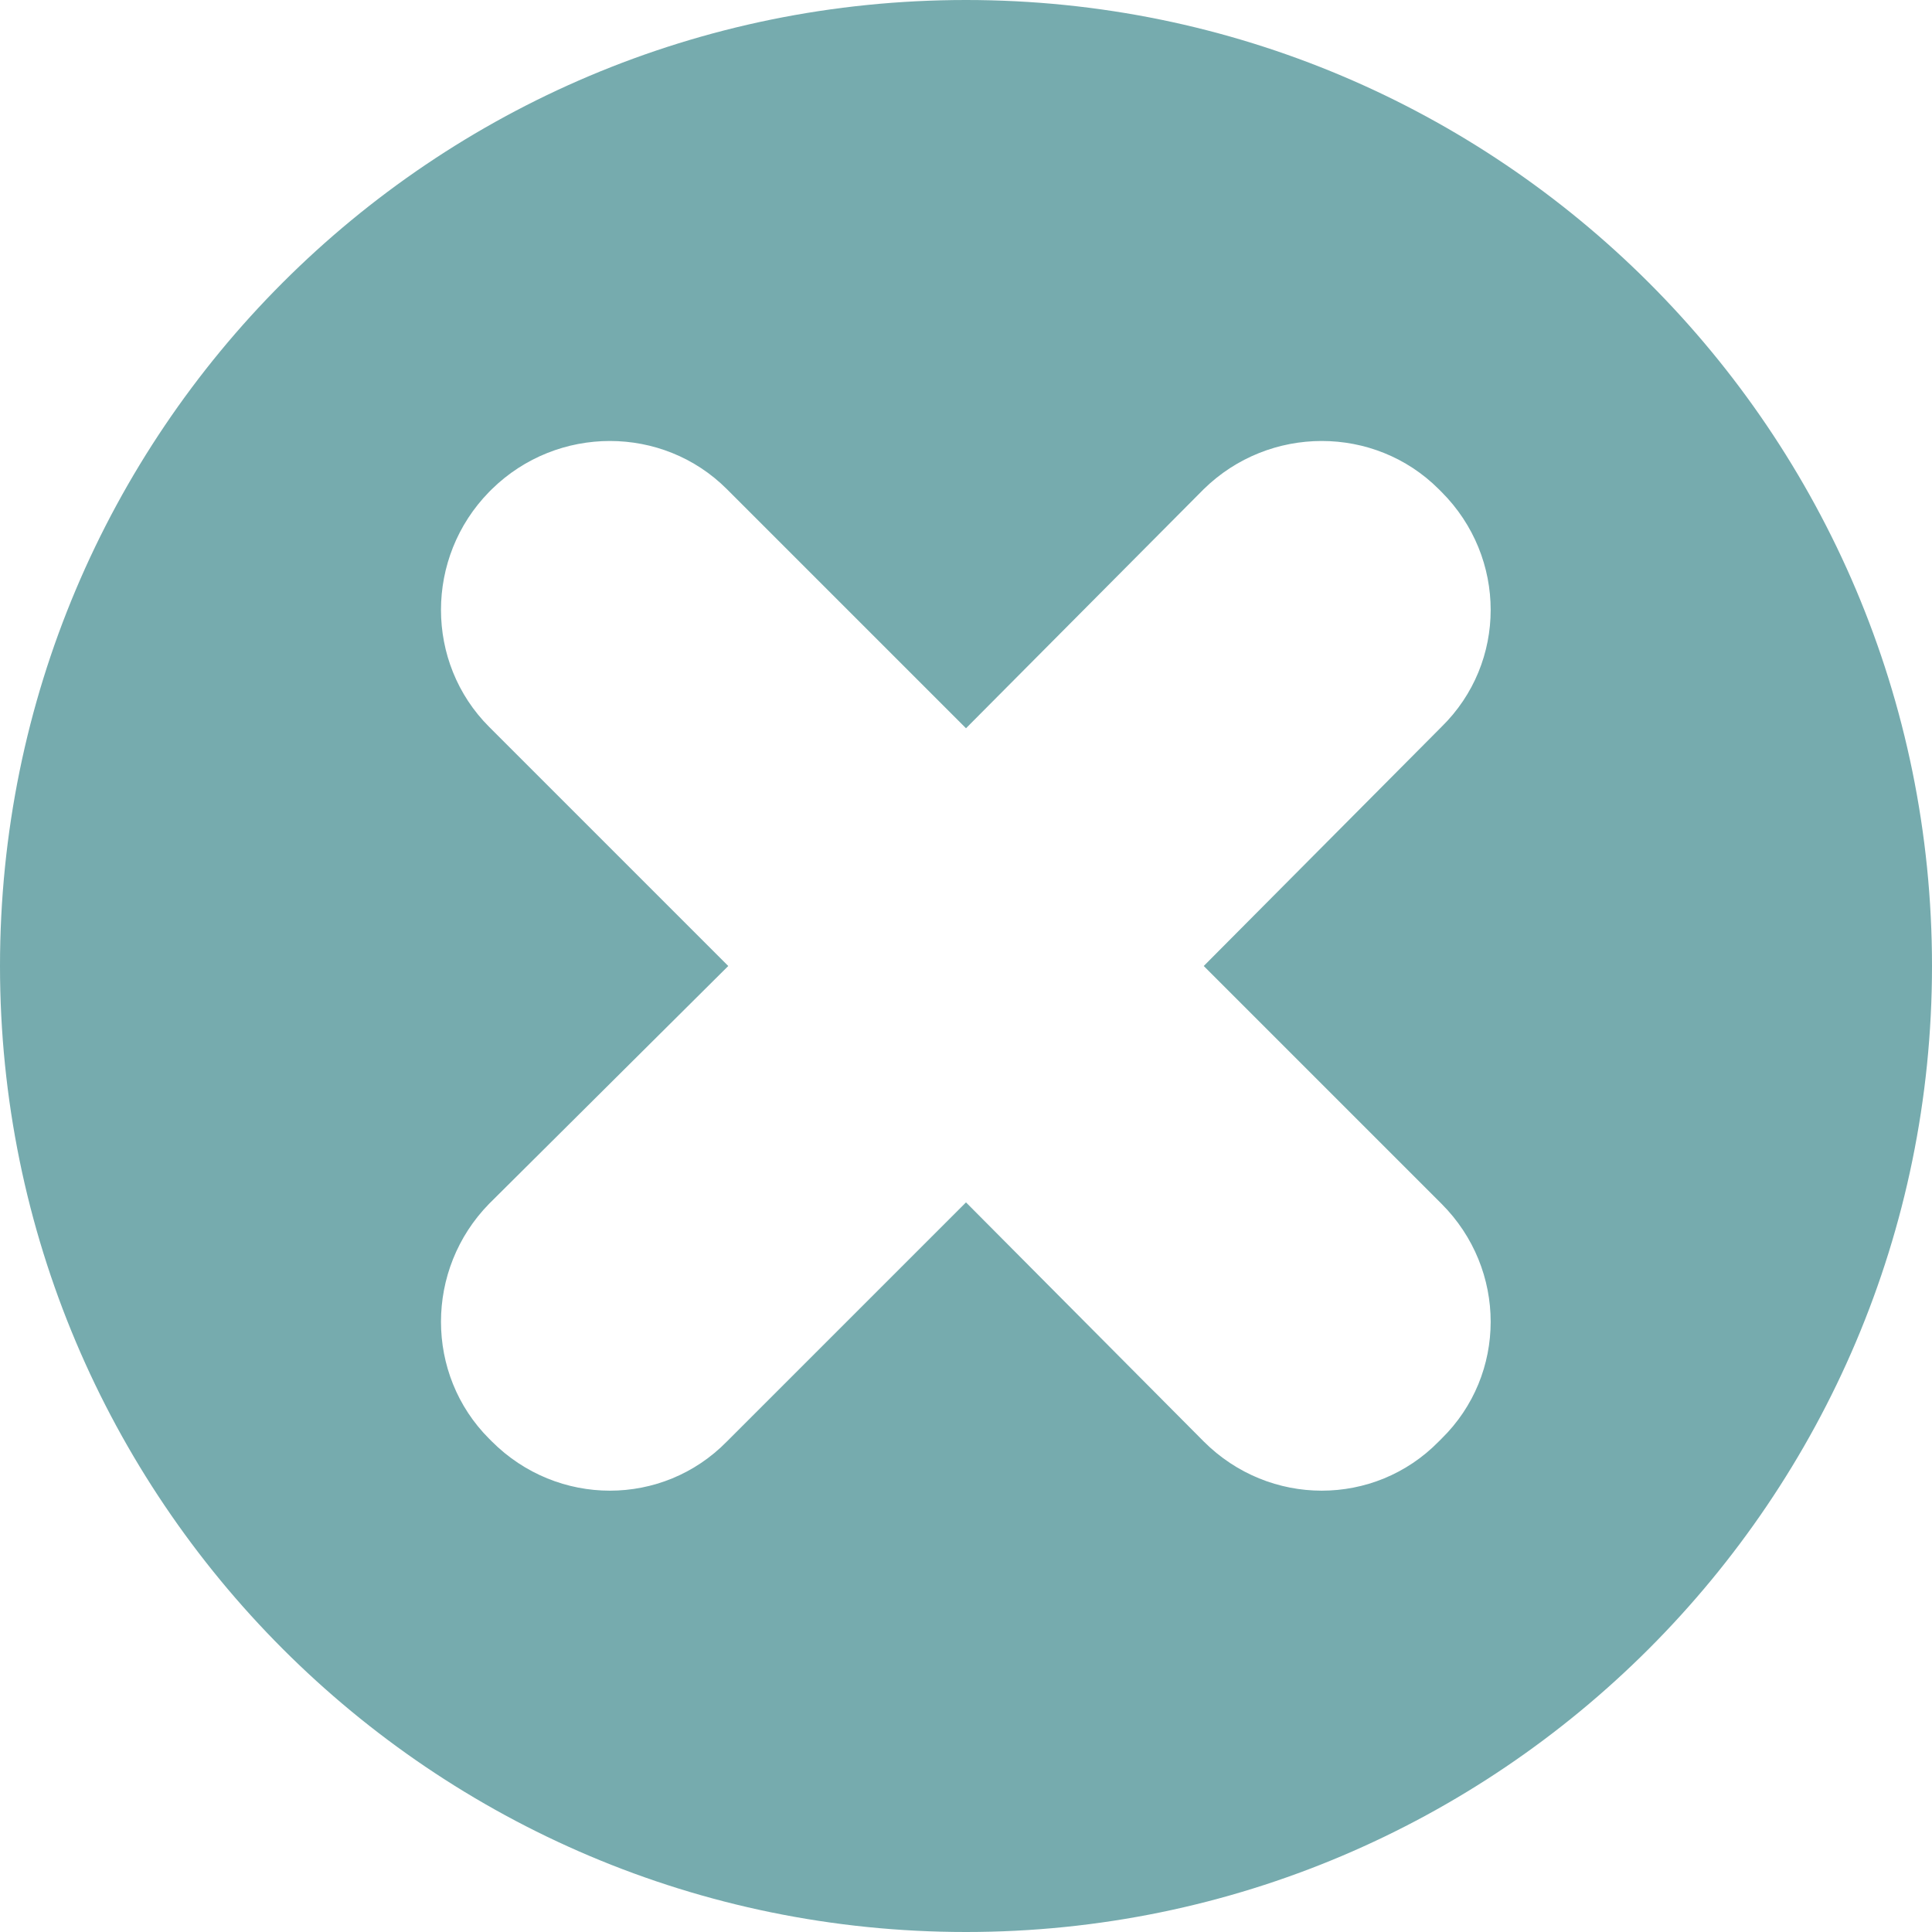
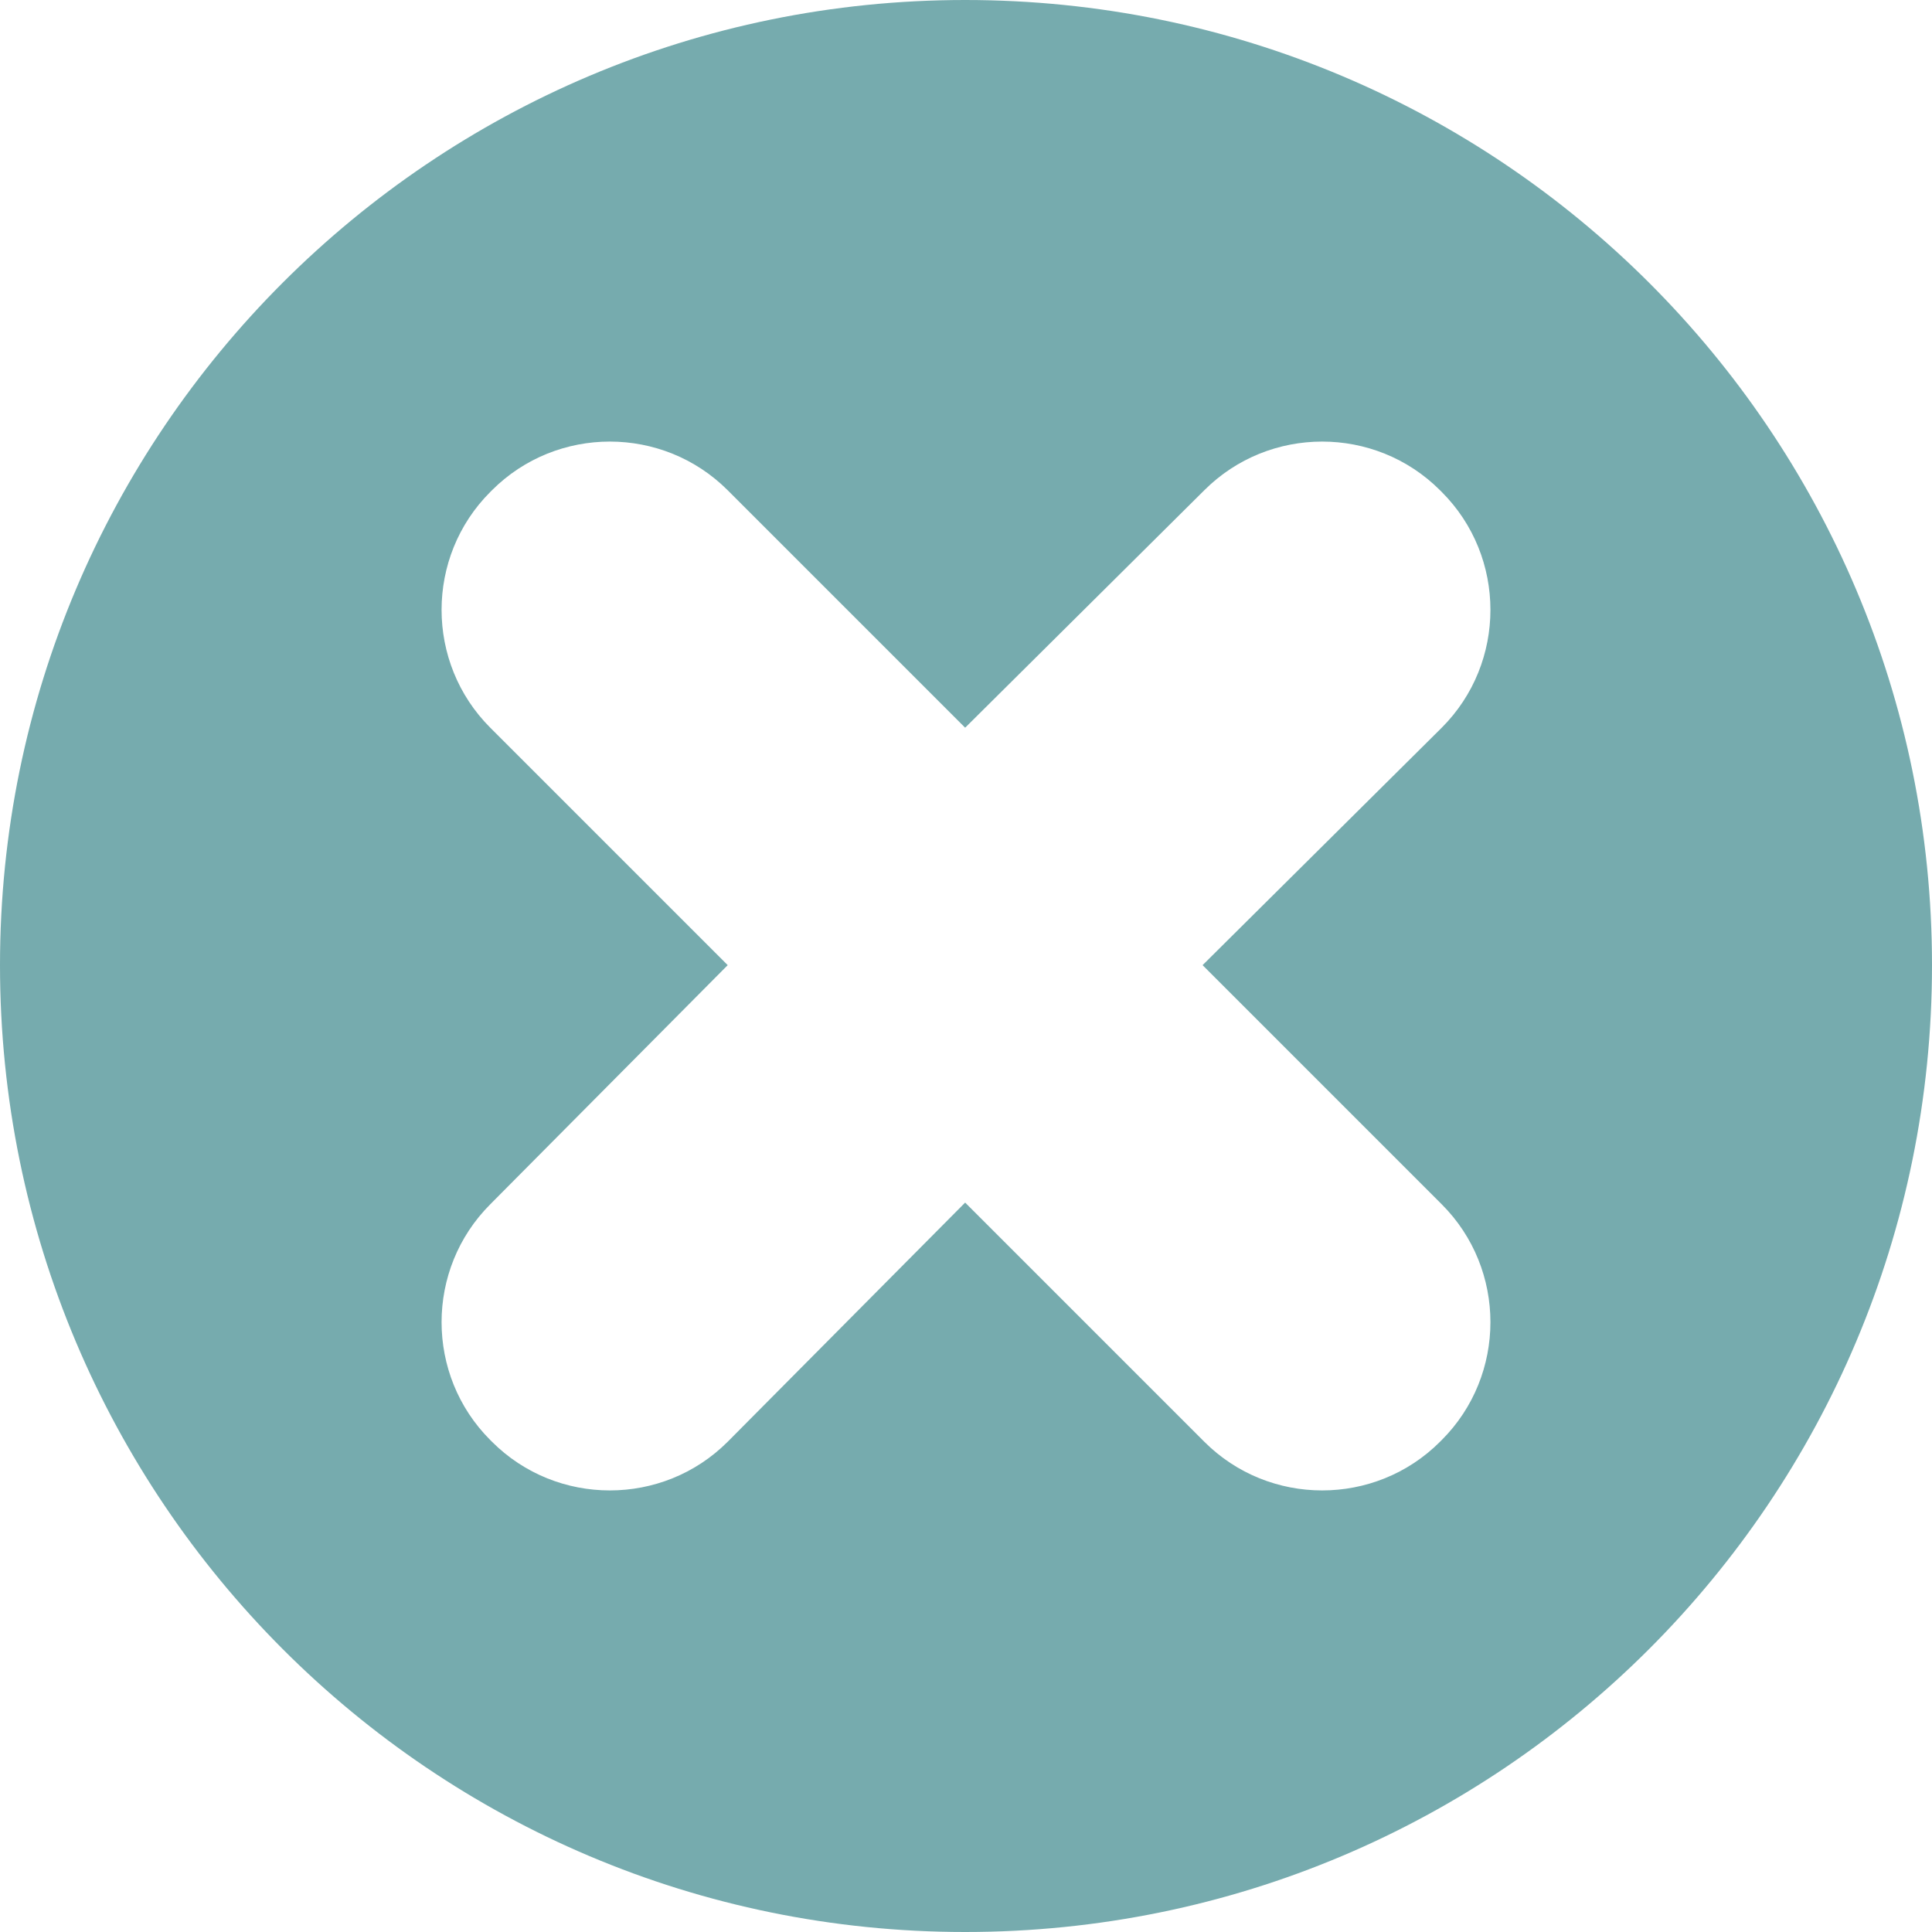
- <svg xmlns="http://www.w3.org/2000/svg" xml:space="preserve" width="50px" height="50px" version="1.1" style="shape-rendering:geometricPrecision; text-rendering:geometricPrecision; image-rendering:optimizeQuality; fill-rule:evenodd; clip-rule:evenodd" viewBox="0 0 14.14 14.14">
+ <svg xmlns="http://www.w3.org/2000/svg" xml:space="preserve" width="40px" height="40px" version="1.1" style="shape-rendering:geometricPrecision; text-rendering:geometricPrecision; image-rendering:optimizeQuality; fill-rule:evenodd; clip-rule:evenodd" viewBox="0 0 11.31 11.31">
  <defs>
    <style type="text/css">
   
    .fil0 {fill:#76ABAE}
   
  </style>
  </defs>
  <g id="Capa_x0020_1">
-     <path class="fil0" d="M7.07 0c-3.91,0 -7.07,3.16 -7.07,7.07 0,3.9 3.16,7.07 7.07,7.07 3.9,0 7.07,-3.17 7.07,-7.07 0,-3.91 -3.17,-7.07 -7.07,-7.07zm3.48 3.6l-0.02 -0.02c-0.47,-0.47 -1.24,-0.47 -1.72,0l-1.74 1.75 -1.75 -1.75c-0.47,-0.47 -1.24,-0.47 -1.72,0l-0.02 0.02c-0.47,0.48 -0.47,1.25 0,1.72l1.75 1.75 -1.75 1.74c-0.47,0.48 -0.47,1.25 0,1.72l0.02 0.02c0.48,0.48 1.25,0.48 1.72,0l1.75 -1.75 1.74 1.75c0.48,0.48 1.25,0.48 1.72,0l0.02 -0.02c0.48,-0.47 0.48,-1.24 0,-1.72l-1.74 -1.74 1.74 -1.75c0.48,-0.47 0.48,-1.24 0,-1.72z" />
+     <path class="fil0" d="M5.65 0c-3.12,0 -5.65,2.53 -5.65,5.65 0,3.13 2.53,5.66 5.65,5.66 3.13,0 5.66,-2.53 5.66,-5.66 0,-3.12 -2.53,-5.65 -5.66,-5.65zm2.79 2.88l-0.01 -0.01c-0.38,-0.38 -1,-0.38 -1.38,0l-1.4 1.39 -1.39 -1.39c-0.38,-0.38 -1,-0.38 -1.38,0l-0.01 0.01c-0.38,0.38 -0.38,1 0,1.38l1.39 1.39 -1.39 1.4c-0.38,0.38 -0.38,1 0,1.38l0.01 0.01c0.38,0.38 1,0.38 1.38,0l1.39 -1.4 1.4 1.4c0.38,0.38 1,0.38 1.38,0l0.01 -0.01c0.38,-0.38 0.38,-1 0,-1.38l-1.4 -1.4 1.4 -1.39c0.38,-0.38 0.38,-1 0,-1.38z" />
  </g>
</svg>
